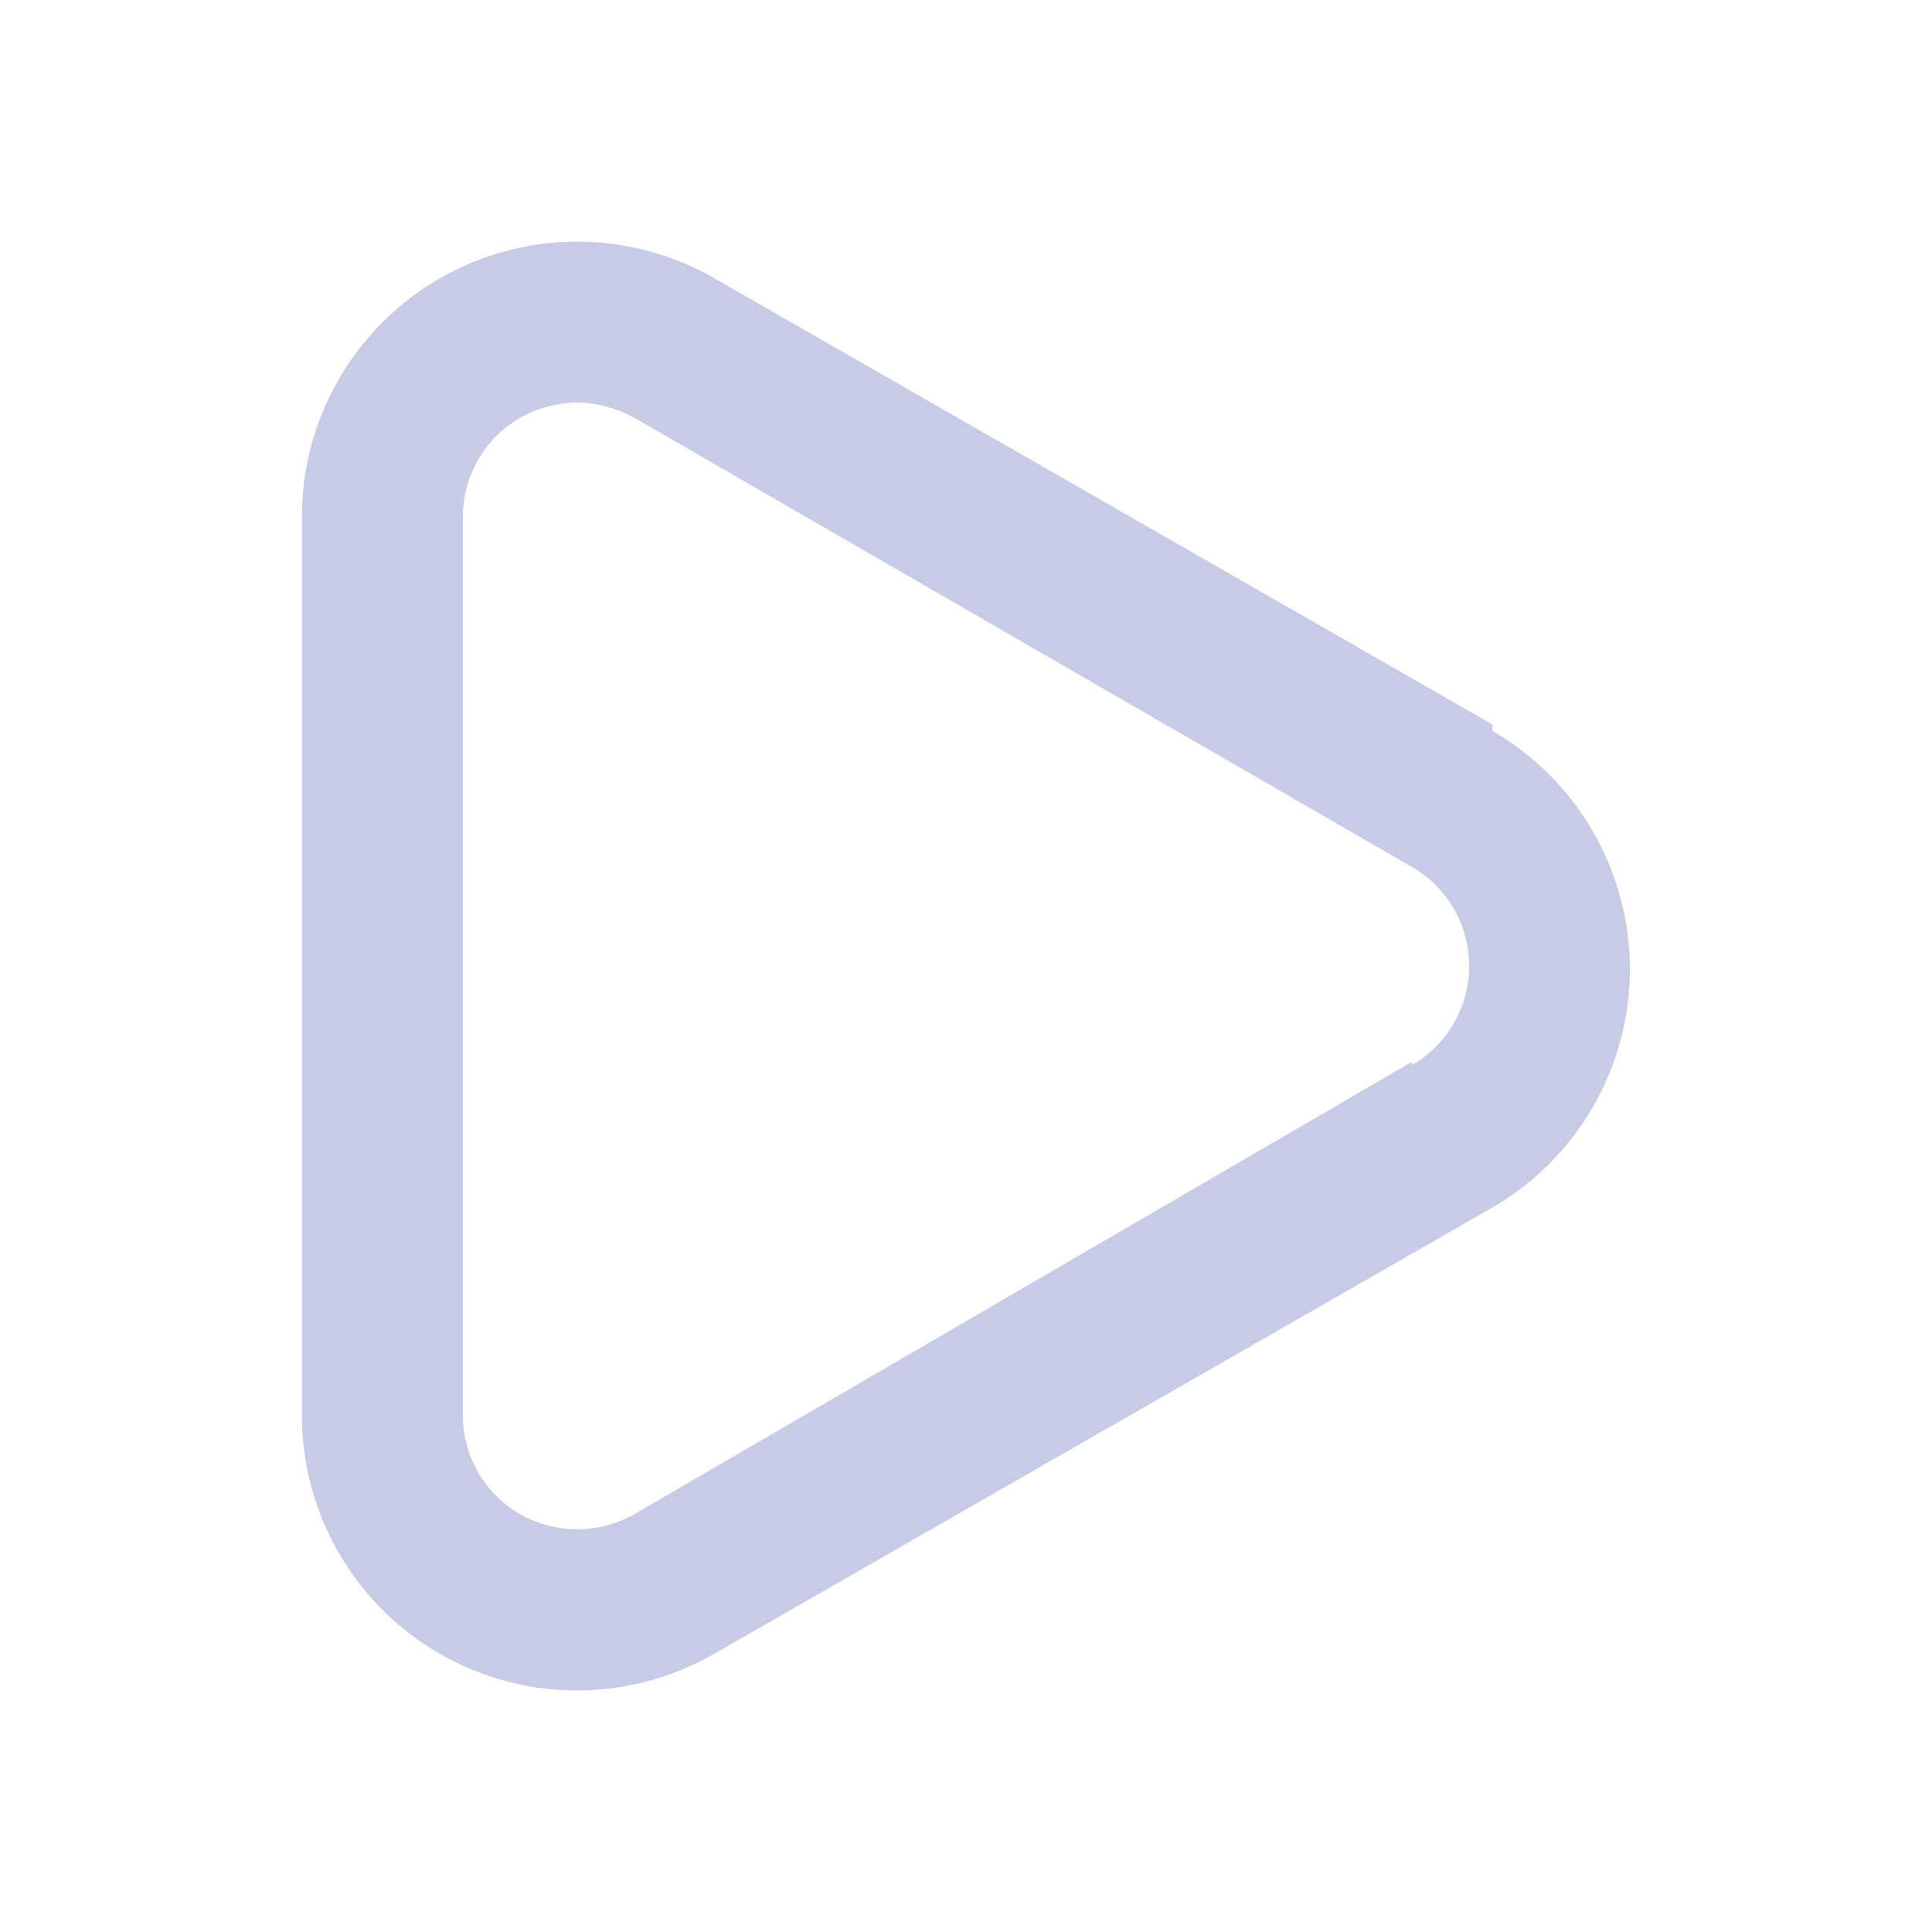
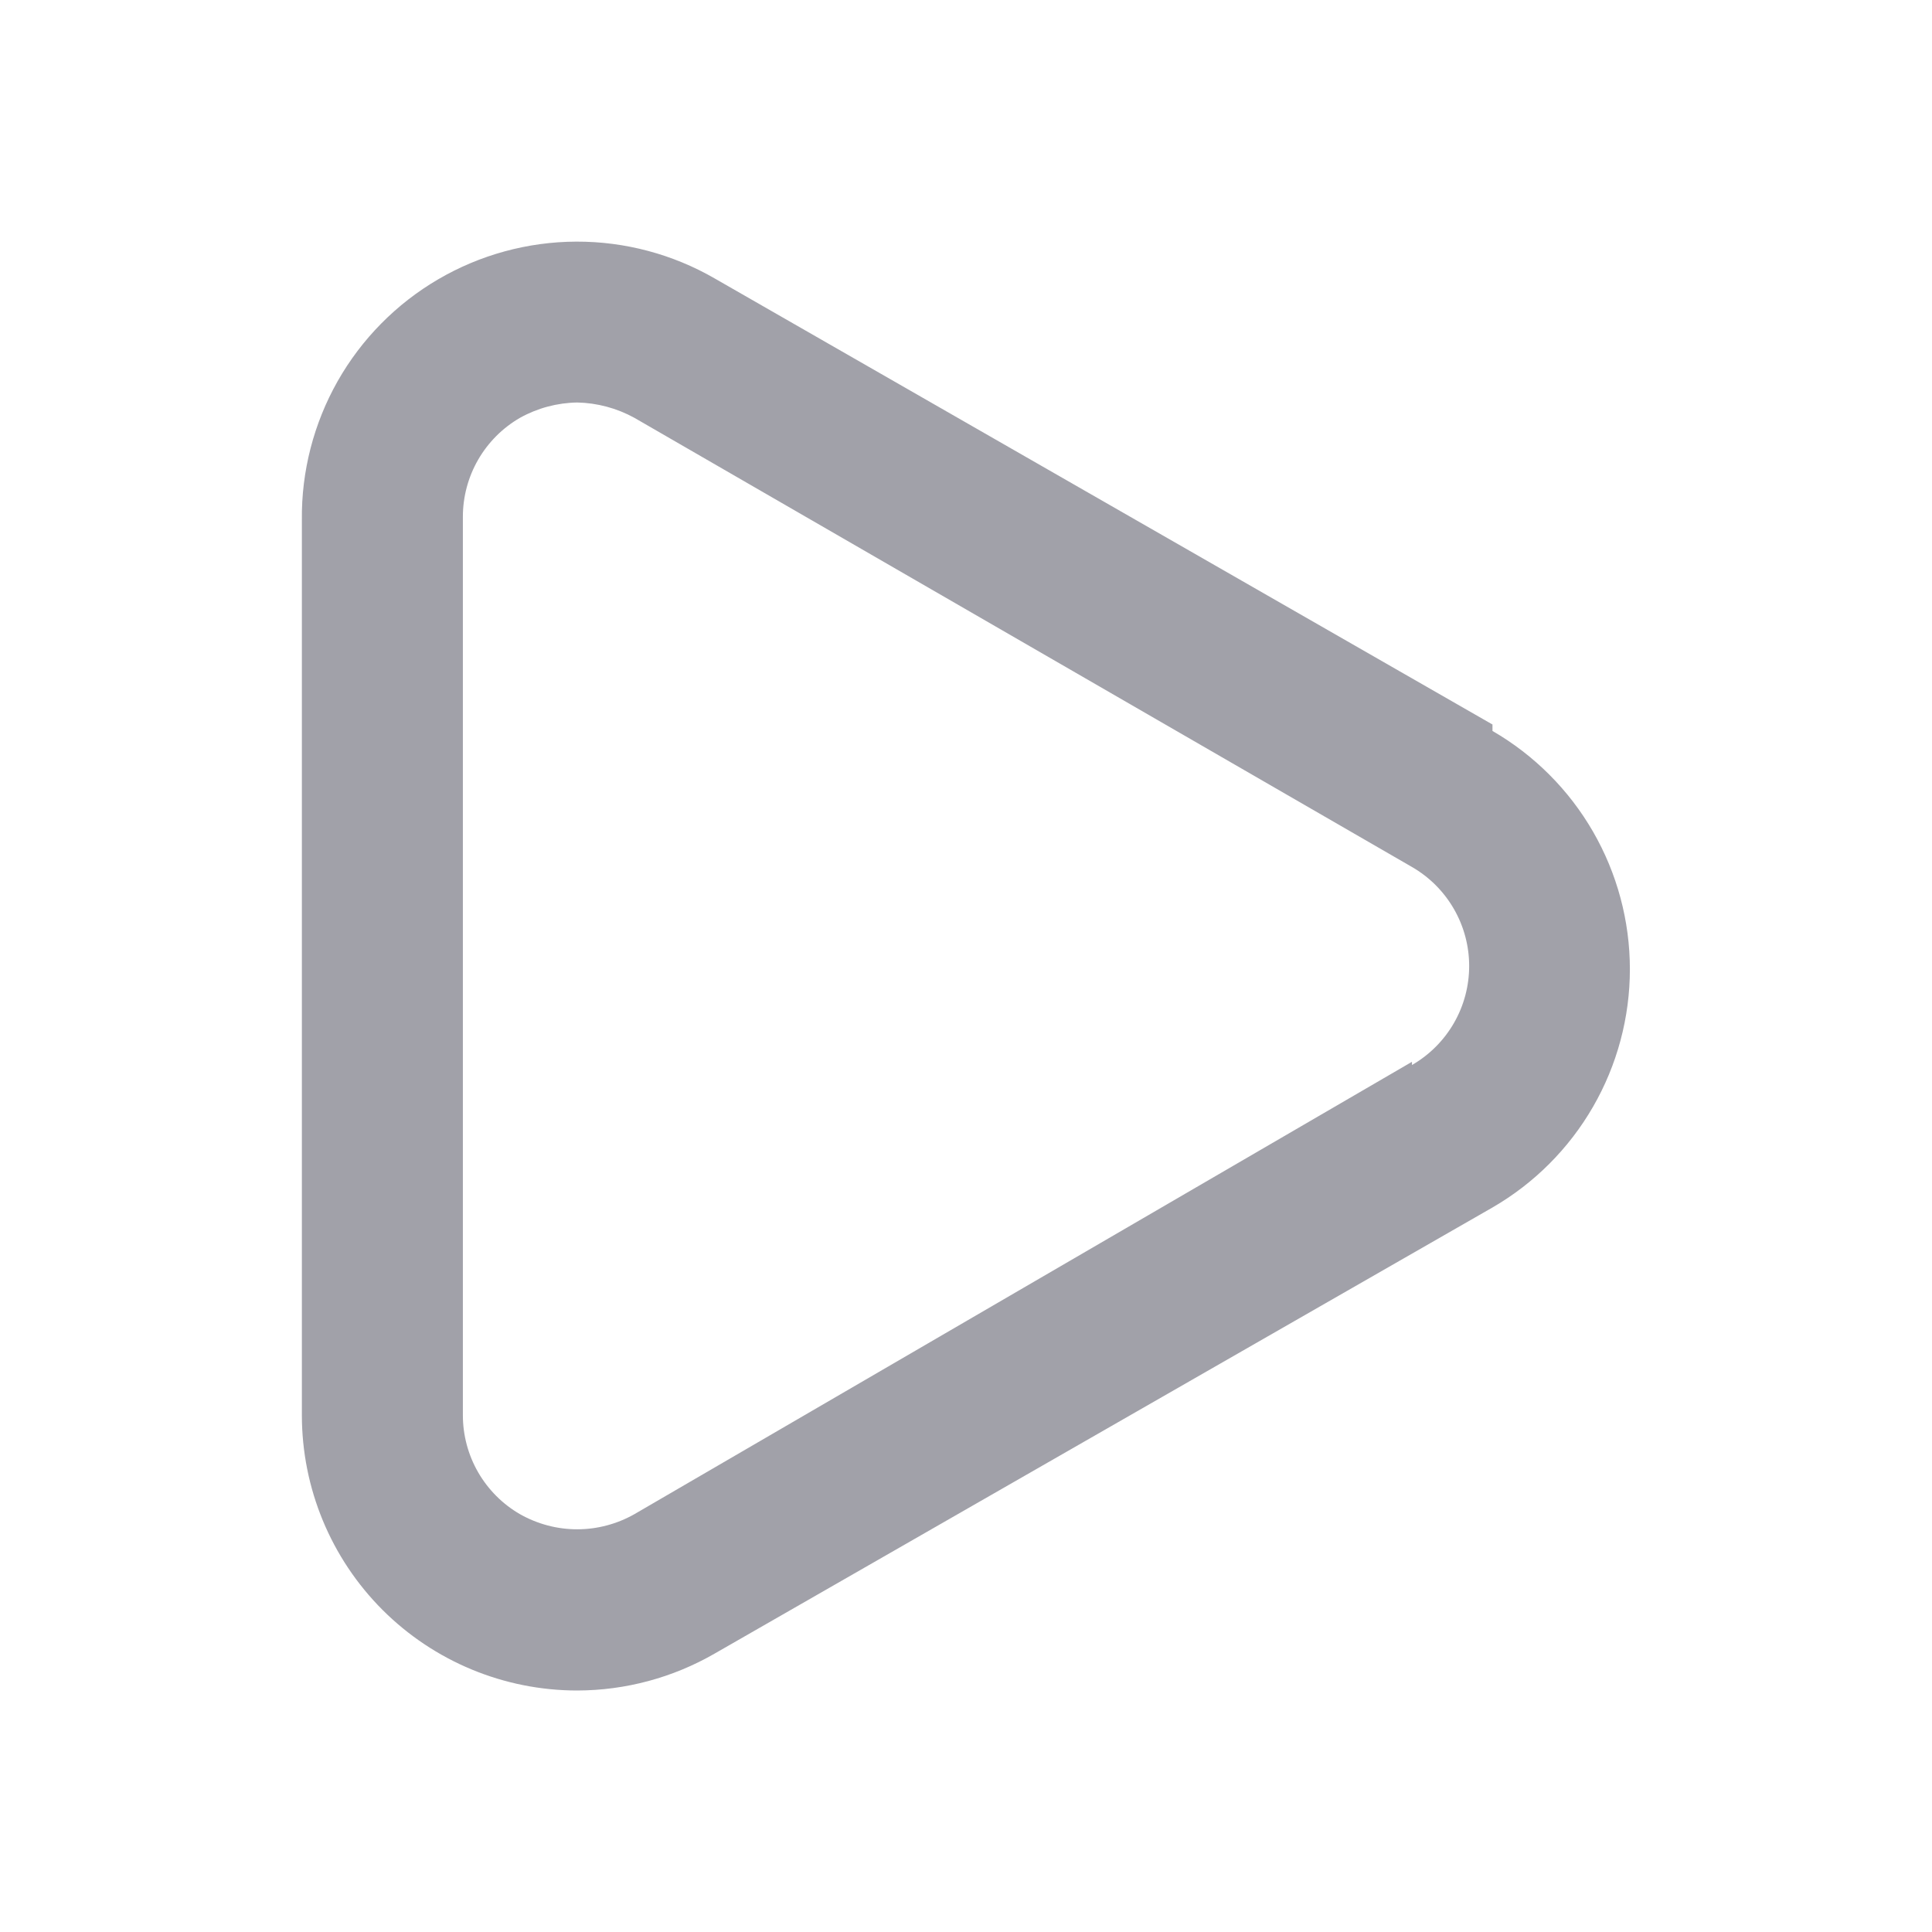
<svg xmlns="http://www.w3.org/2000/svg" width="48" height="48" viewBox="0 0 48 48" fill="none">
-   <path d="M37.08 18L17.76 6.92C16.715 6.316 15.528 6 14.321 6.003C13.114 6.007 11.929 6.33 10.887 6.939C9.845 7.548 8.982 8.423 8.387 9.473C7.793 10.524 7.486 11.713 7.5 12.92V35.16C7.5 36.974 8.221 38.714 9.503 39.997C10.786 41.279 12.526 42 14.34 42C15.541 41.998 16.72 41.681 17.76 41.08L37.08 30C38.118 29.399 38.98 28.536 39.579 27.497C40.178 26.458 40.494 25.279 40.494 24.08C40.494 22.881 40.178 21.702 39.579 20.663C38.98 19.624 38.118 18.761 37.08 18.16V18ZM35.08 26.38L15.76 37.62C15.327 37.865 14.838 37.995 14.34 37.995C13.842 37.995 13.353 37.865 12.92 37.62C12.488 37.371 12.13 37.012 11.88 36.58C11.631 36.148 11.5 35.659 11.5 35.16V12.84C11.5 12.341 11.631 11.852 11.88 11.42C12.13 10.988 12.488 10.629 12.92 10.38C13.355 10.138 13.842 10.008 14.34 10C14.837 10.01 15.324 10.141 15.76 10.38L35.08 21.54C35.512 21.789 35.871 22.148 36.12 22.58C36.37 23.012 36.501 23.501 36.501 24C36.501 24.499 36.37 24.989 36.12 25.421C35.871 25.852 35.512 26.211 35.08 26.46V26.38Z" fill="#C7CBE5" />
+   <path d="M37.08 18L17.76 6.92C16.715 6.316 15.528 6 14.321 6.003C13.114 6.007 11.929 6.33 10.887 6.939C9.845 7.548 8.982 8.423 8.387 9.473C7.793 10.524 7.486 11.713 7.5 12.92V35.16C7.5 36.974 8.221 38.714 9.503 39.997C10.786 41.279 12.526 42 14.34 42C15.541 41.998 16.72 41.681 17.76 41.08L37.08 30C38.118 29.399 38.98 28.536 39.579 27.497C40.178 26.458 40.494 25.279 40.494 24.08C40.494 22.881 40.178 21.702 39.579 20.663C38.98 19.624 38.118 18.761 37.08 18.16V18ZM35.08 26.38L15.76 37.62C15.327 37.865 14.838 37.995 14.34 37.995C13.842 37.995 13.353 37.865 12.92 37.62C12.488 37.371 12.13 37.012 11.88 36.58C11.631 36.148 11.5 35.659 11.5 35.16V12.84C11.5 12.341 11.631 11.852 11.88 11.42C12.13 10.988 12.488 10.629 12.92 10.38C13.355 10.138 13.842 10.008 14.34 10C14.837 10.01 15.324 10.141 15.76 10.38L35.08 21.54C35.512 21.789 35.871 22.148 36.12 22.58C36.37 23.012 36.501 23.501 36.501 24C36.501 24.499 36.37 24.989 36.12 25.421C35.871 25.852 35.512 26.211 35.08 26.46V26.38Z" fill="#A1A1A9" />
</svg>
